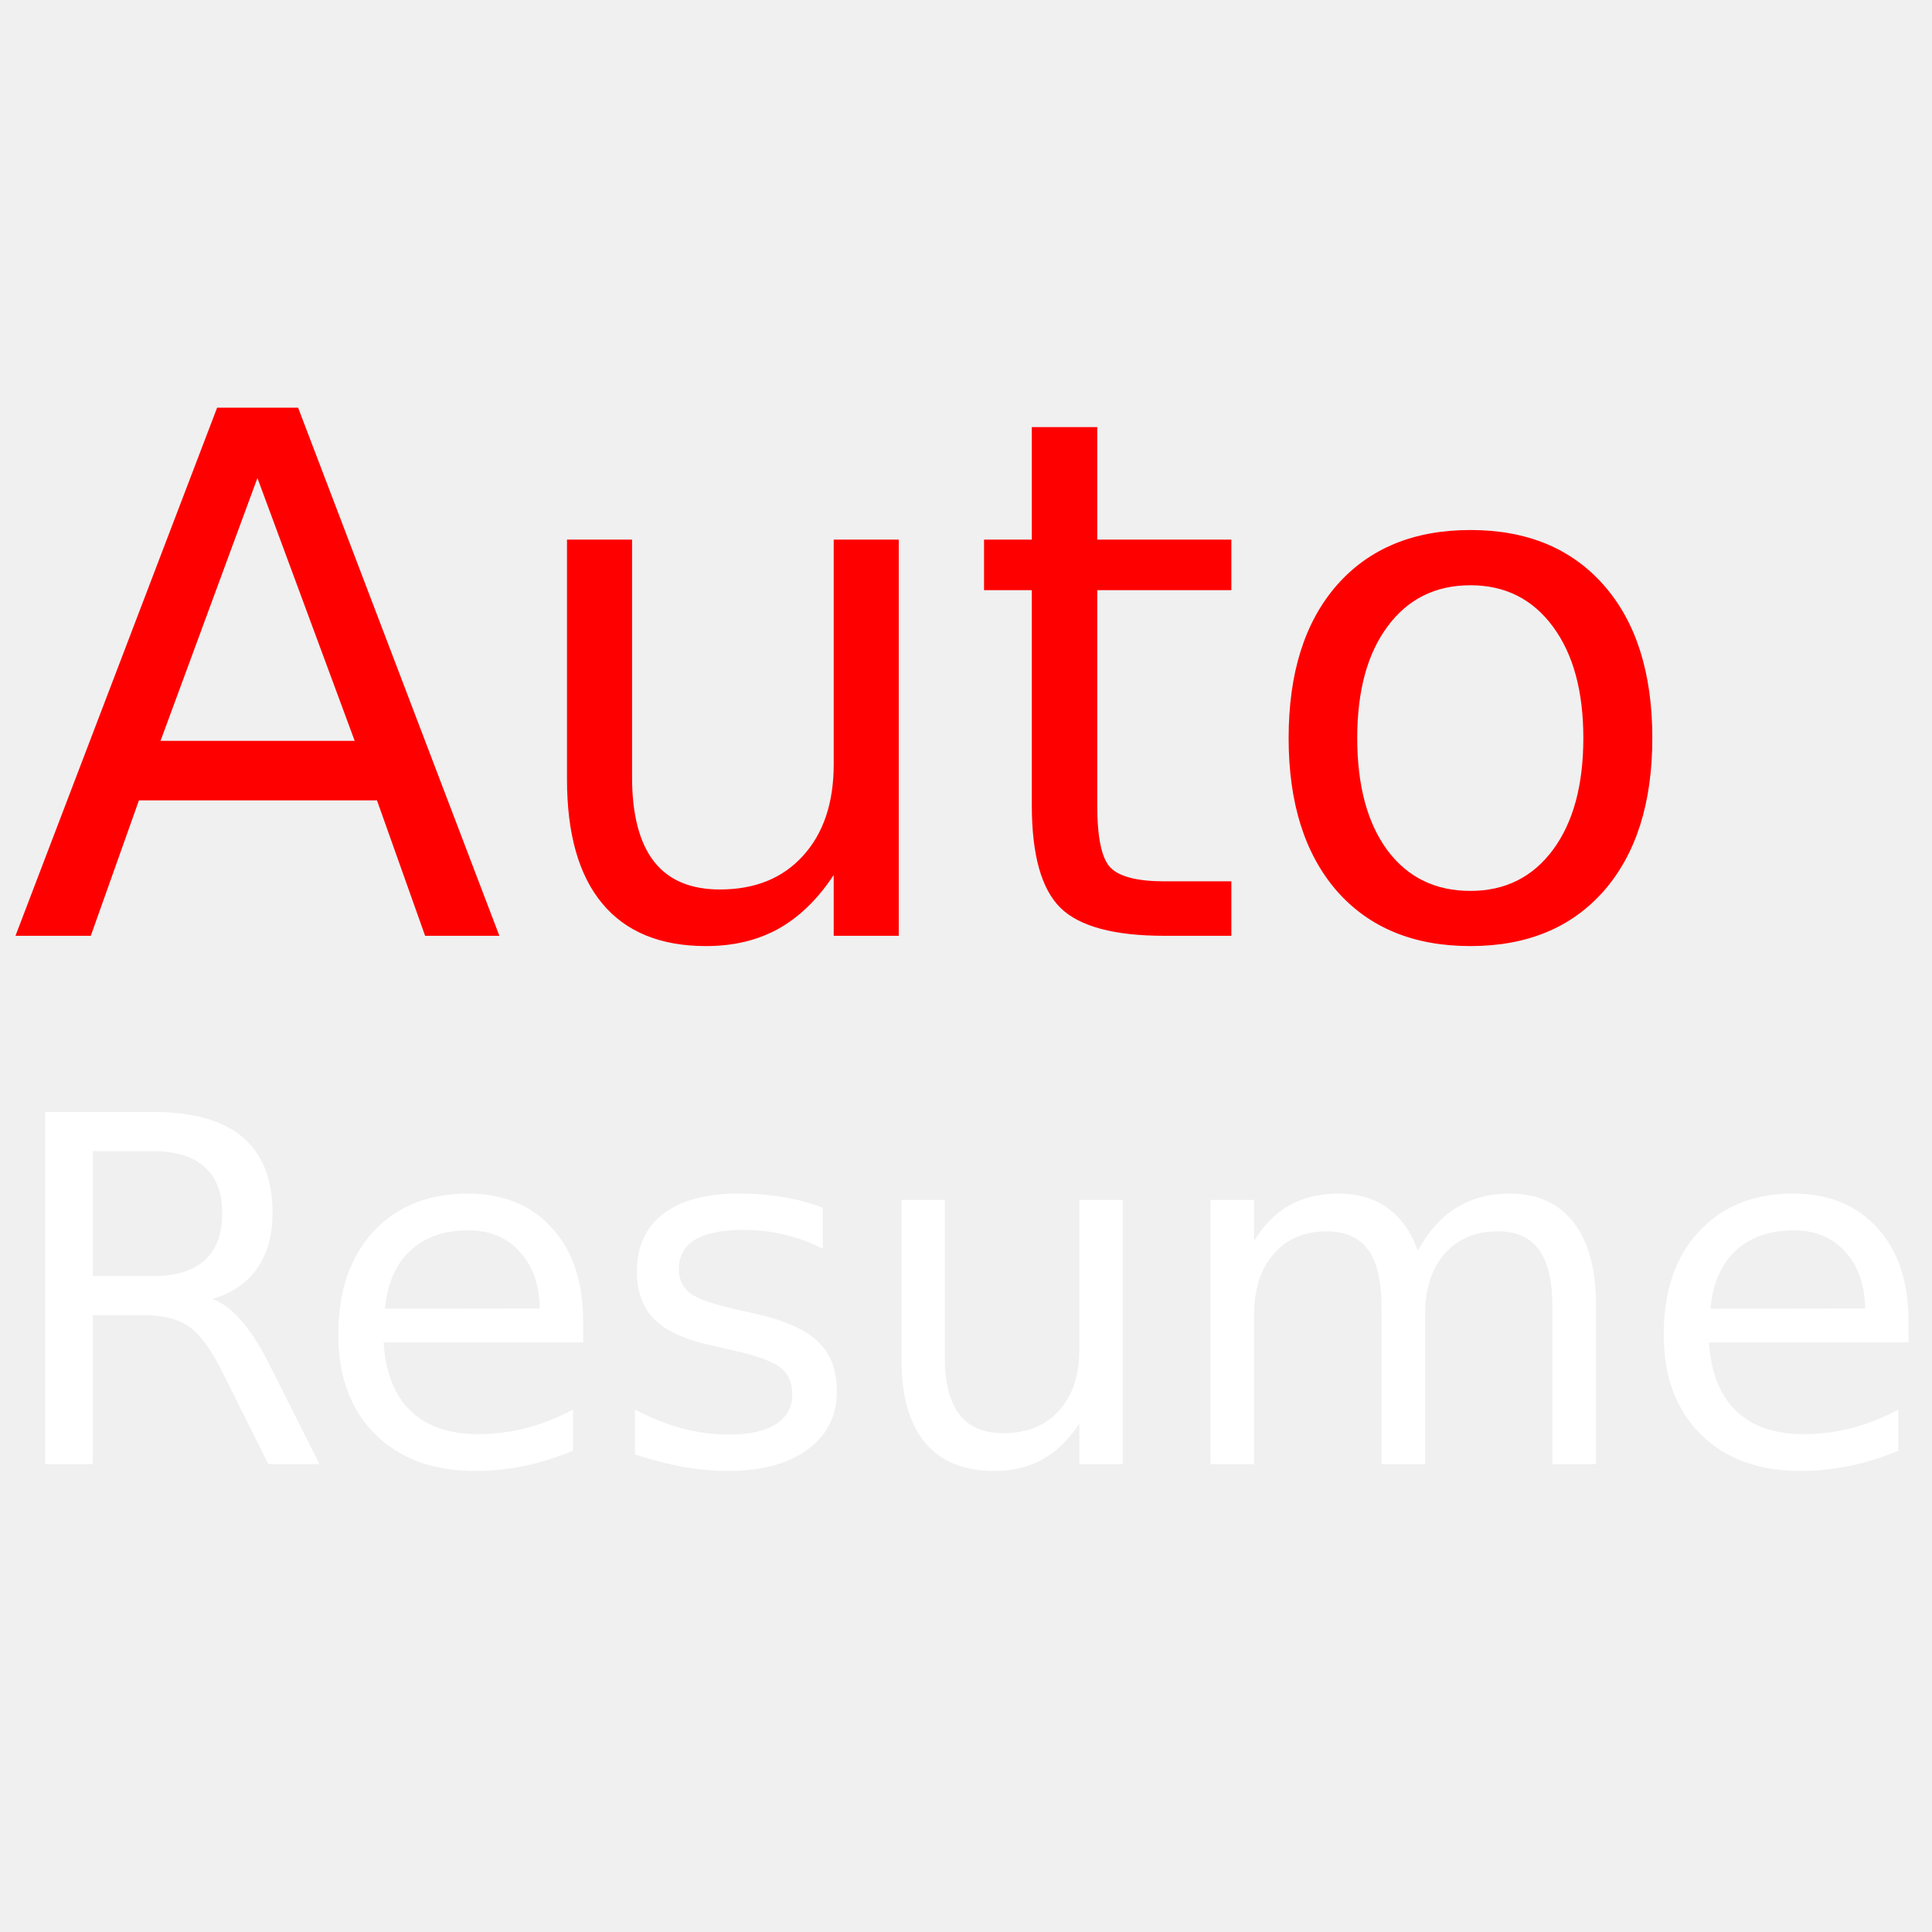
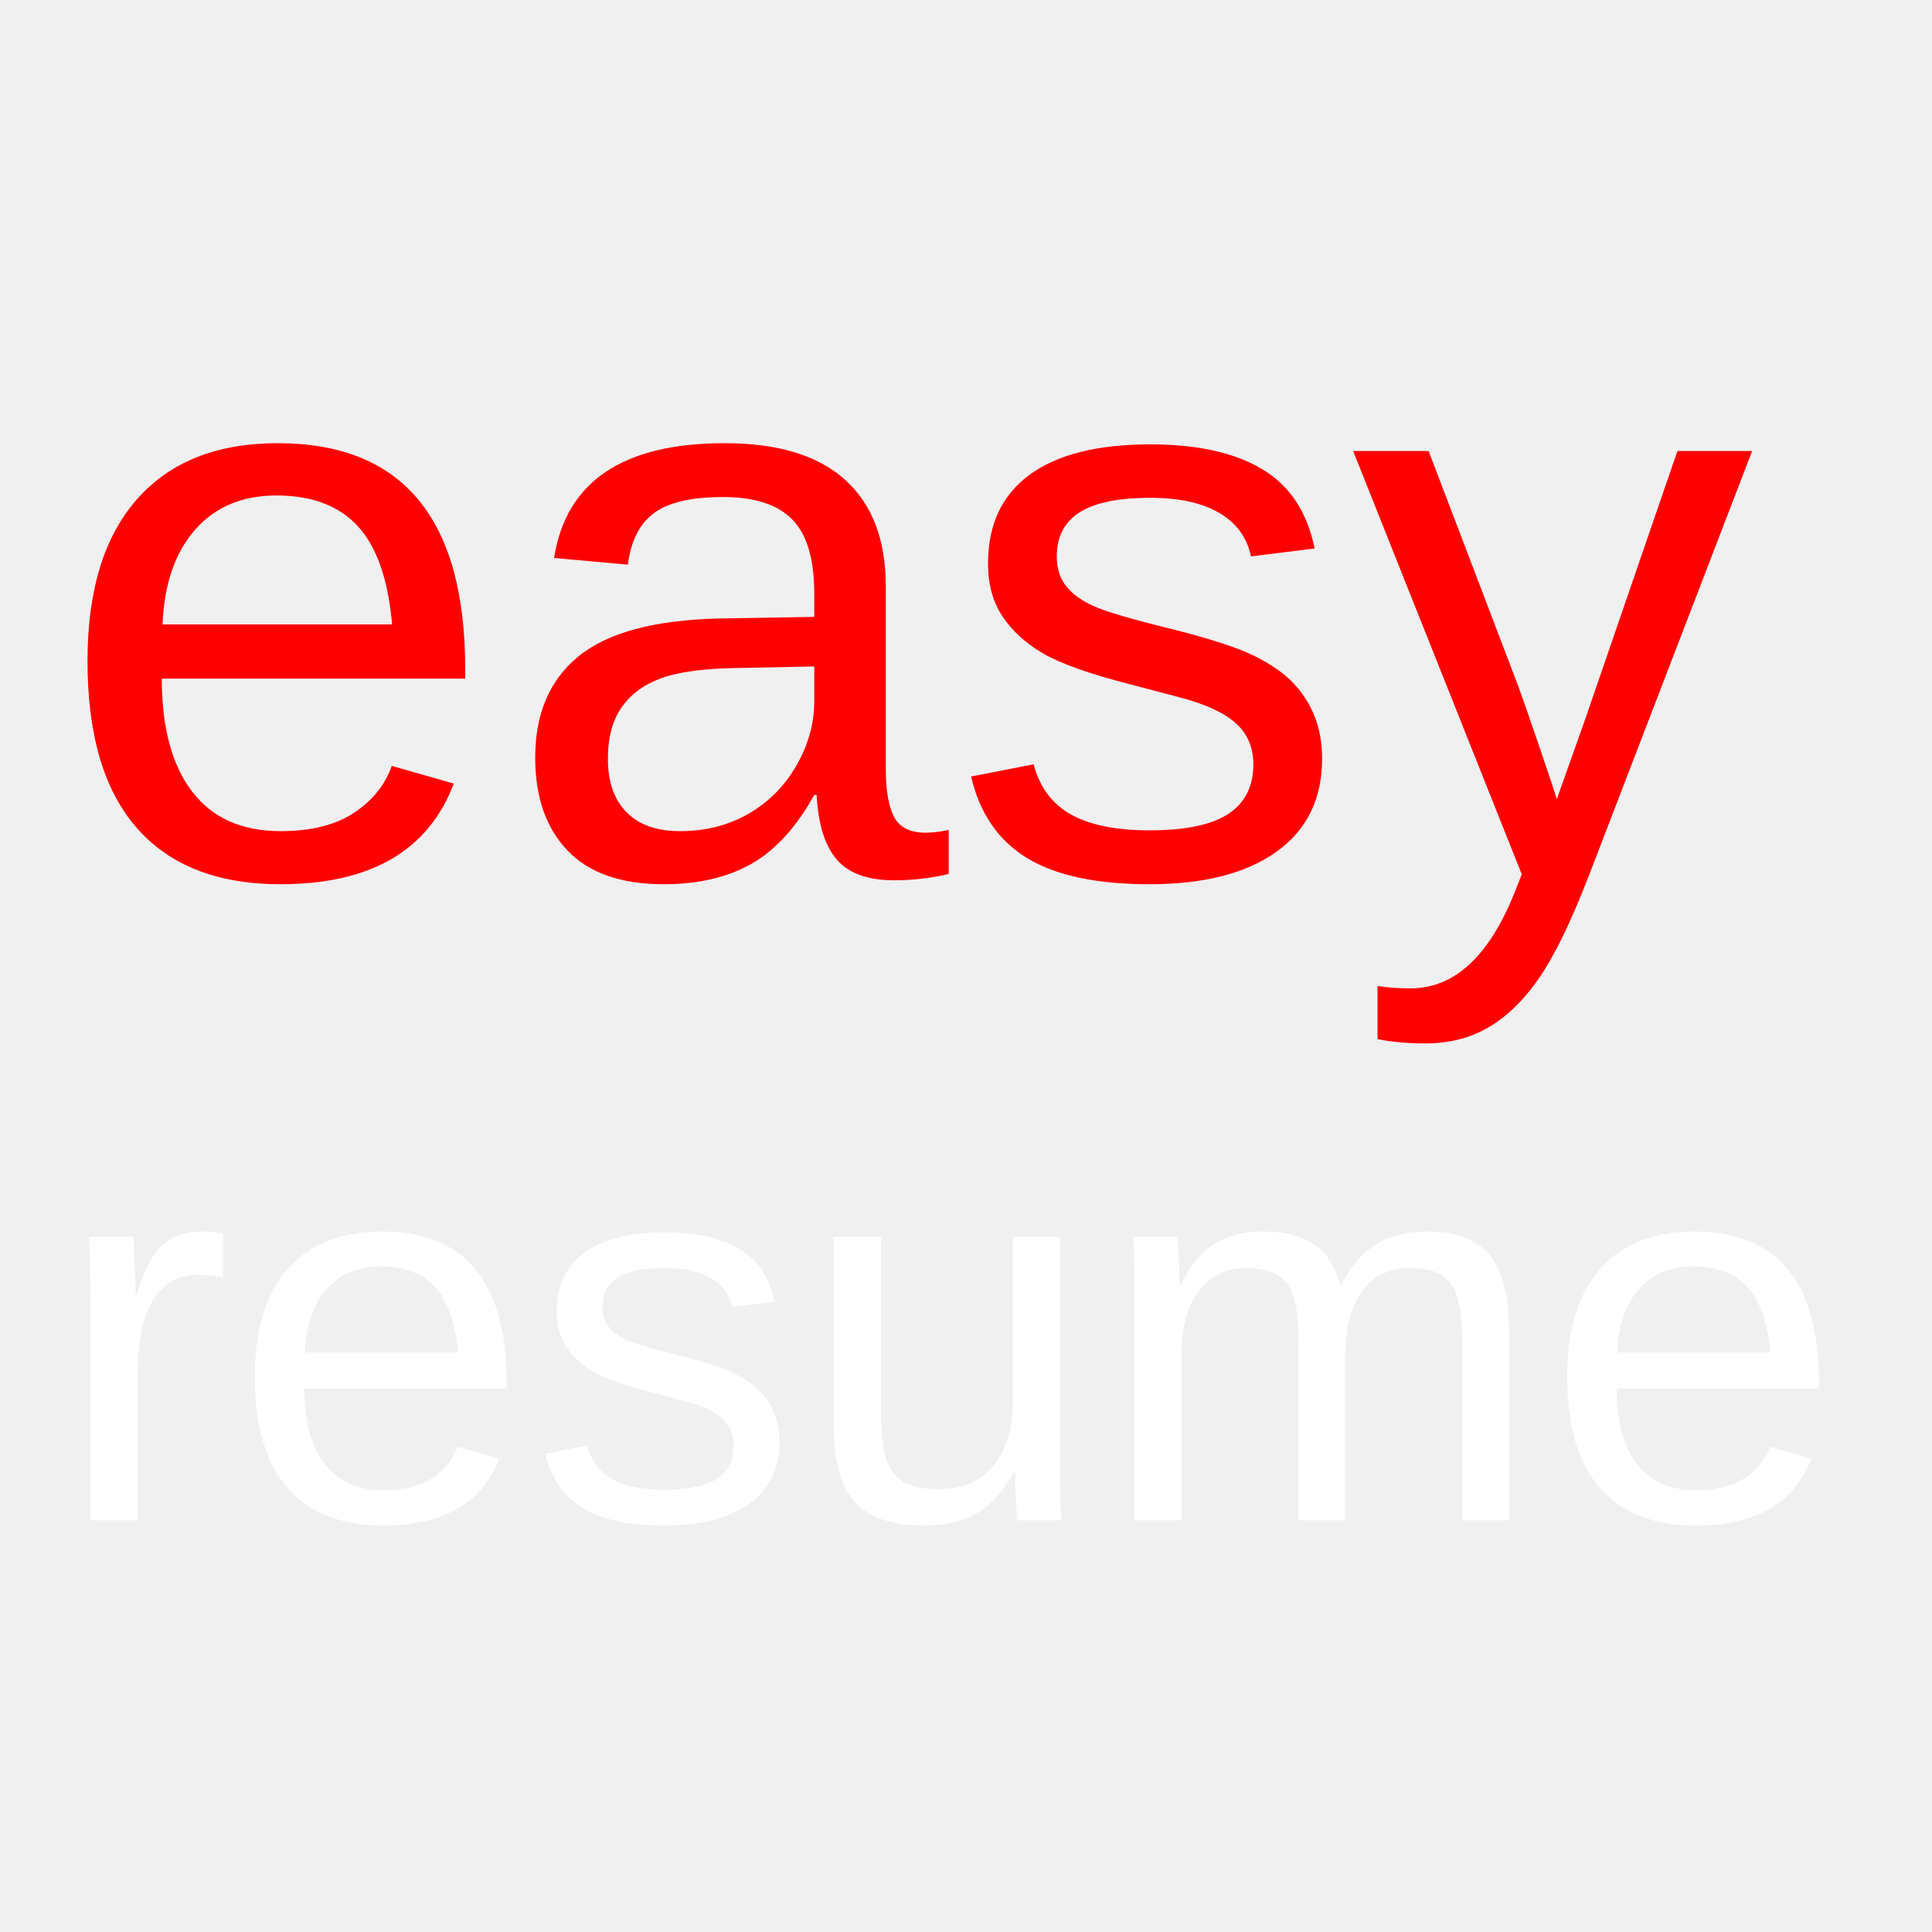
- <svg xmlns="http://www.w3.org/2000/svg" version="1.2" baseProfile="tiny-ps" viewBox="0 0 256 256" width="256" height="256">
-   <style>
- 		tspan { white-space:pre }
- 	</style>
-   <path id="Auto  " fill="#ff0000" aria-label="Auto " d="M47 98.17L34.11 63.34L21.27 98.17L47 98.17ZM2.05 124L28.77 54.02L39.5 54.02L66.17 124L56.33 124L49.95 106.05L18.41 106.05L12.03 124L2.05 124ZM75.13 103.28L75.13 71.5L83.75 71.5L83.75 102.95Q83.75 110.41 86.66 114.16Q89.56 117.86 95.38 117.86Q102.36 117.86 106.39 113.41Q110.47 108.95 110.47 101.27L110.47 71.5L119.09 71.5L119.09 124L110.47 124L110.47 115.94Q107.33 120.72 103.16 123.06Q99.03 125.36 93.55 125.36Q84.5 125.36 79.81 119.73Q75.13 114.11 75.13 103.28ZM96.83 70.23L96.83 70.23ZM136.72 56.59L145.39 56.59L145.39 71.5L163.16 71.5L163.16 78.2L145.39 78.2L145.39 106.7Q145.39 113.13 147.13 114.95Q148.91 116.78 154.3 116.78L163.16 116.78L163.16 124L154.3 124Q144.31 124 140.52 120.3Q136.72 116.55 136.72 106.7L136.72 78.2L130.39 78.2L130.39 71.5L136.72 71.5L136.72 56.59ZM194.84 77.55Q187.91 77.55 183.88 82.98Q179.84 88.38 179.84 97.8Q179.84 107.22 183.83 112.66Q187.86 118.05 194.84 118.05Q201.73 118.05 205.77 112.61Q209.8 107.17 209.8 97.8Q209.8 88.47 205.77 83.03Q201.73 77.55 194.84 77.55ZM194.84 70.23Q206.09 70.23 212.52 77.55Q218.94 84.86 218.94 97.8Q218.94 110.69 212.52 118.05Q206.09 125.36 194.84 125.36Q183.55 125.36 177.13 118.05Q170.75 110.69 170.75 97.8Q170.75 84.86 177.13 77.55Q183.55 70.23 194.84 70.23Z" />
-   <path id="Auto  " fill="#000000" aria-label="Auto " d="" />
-   <path id="Resume " fill="#ffffff" aria-label="Resume" d="M28.11 172.13Q30.14 172.81 32.05 175.06Q33.98 177.31 35.92 181.25L42.33 194L35.55 194L29.58 182.03Q27.27 177.34 25.08 175.81Q22.92 174.28 19.17 174.28L12.3 174.28L12.3 194L5.98 194L5.98 147.34L20.23 147.34Q28.23 147.34 32.17 150.69Q36.11 154.03 36.11 160.78Q36.11 165.19 34.05 168.09Q32.02 171 28.11 172.13ZM20.23 152.53L12.3 152.53L12.3 169.09L20.23 169.09Q24.8 169.09 27.11 167Q29.45 164.88 29.45 160.78Q29.45 156.69 27.11 154.63Q24.8 152.53 20.23 152.53ZM77.27 175.06L77.27 177.88L50.83 177.88Q51.2 183.81 54.39 186.94Q57.61 190.03 63.33 190.03Q66.64 190.03 69.73 189.22Q72.86 188.41 75.92 186.78L75.92 192.22Q72.83 193.53 69.58 194.22Q66.33 194.91 62.98 194.91Q54.61 194.91 49.7 190.03Q44.83 185.16 44.83 176.84Q44.83 168.25 49.45 163.22Q54.11 158.16 61.98 158.16Q69.05 158.16 73.14 162.72Q77.27 167.25 77.27 175.06ZM51.02 173.41L71.52 173.38Q71.45 168.66 68.86 165.84Q66.3 163.03 62.05 163.03Q57.23 163.03 54.33 165.75Q51.45 168.47 51.02 173.41ZM109.02 160.03L109.02 165.47Q106.58 164.22 103.95 163.59Q101.33 162.97 98.52 162.97Q94.23 162.97 92.08 164.28Q89.95 165.59 89.95 168.22Q89.95 170.22 91.48 171.38Q93.02 172.5 97.64 173.53L99.61 173.97Q105.73 175.28 108.3 177.69Q110.89 180.06 110.89 184.34Q110.89 189.22 107.02 192.06Q103.17 194.91 96.42 194.91Q93.61 194.91 90.55 194.38Q87.52 193.81 84.14 192.72L84.14 186.78Q87.33 188.44 90.42 189.28Q93.52 190.09 96.55 190.09Q100.61 190.09 102.8 188.72Q104.98 187.31 104.98 184.78Q104.98 182.44 103.39 181.19Q101.83 179.94 96.48 178.78L94.48 178.31Q89.14 177.19 86.77 174.88Q84.39 172.53 84.39 168.47Q84.39 163.53 87.89 160.84Q91.39 158.16 97.83 158.16Q101.02 158.16 103.83 158.63Q106.64 159.09 109.02 160.03ZM119.45 180.19L119.45 159L125.2 159L125.2 179.97Q125.2 184.94 127.14 187.44Q129.08 189.91 132.95 189.91Q137.61 189.91 140.3 186.94Q143.02 183.97 143.02 178.84L143.02 159L148.77 159L148.77 194L143.02 194L143.02 188.63Q140.92 191.81 138.14 193.38Q135.39 194.91 131.73 194.91Q125.7 194.91 122.58 191.16Q119.45 187.41 119.45 180.19ZM133.92 158.16L133.92 158.16ZM187.86 165.72Q190.02 161.84 193.02 160Q196.02 158.16 200.08 158.16Q205.55 158.16 208.52 162Q211.48 165.81 211.48 172.88L211.48 194L205.7 194L205.7 173.06Q205.7 168.03 203.92 165.59Q202.14 163.16 198.48 163.16Q194.02 163.16 191.42 166.13Q188.83 169.09 188.83 174.22L188.83 194L183.05 194L183.05 173.06Q183.05 168 181.27 165.59Q179.48 163.16 175.77 163.16Q171.36 163.16 168.77 166.16Q166.17 169.13 166.17 174.22L166.17 194L160.39 194L160.39 159L166.17 159L166.17 164.44Q168.14 161.22 170.89 159.69Q173.64 158.16 177.42 158.16Q181.23 158.16 183.89 160.09Q186.58 162.03 187.86 165.72ZM252.89 175.06L252.89 177.88L226.45 177.88Q226.83 183.81 230.02 186.94Q233.23 190.03 238.95 190.03Q242.27 190.03 245.36 189.22Q248.48 188.41 251.55 186.78L251.55 192.22Q248.45 193.53 245.2 194.22Q241.95 194.91 238.61 194.91Q230.23 194.91 225.33 190.03Q220.45 185.16 220.45 176.84Q220.45 168.25 225.08 163.22Q229.73 158.16 237.61 158.16Q244.67 158.16 248.77 162.72Q252.89 167.25 252.89 175.06ZM226.64 173.41L247.14 173.38Q247.08 168.66 244.48 165.84Q241.92 163.03 237.67 163.03Q232.86 163.03 229.95 165.75Q227.08 168.47 226.64 173.41Z" />
+ <svg xmlns="http://www.w3.org/2000/svg" width="128.016" height="128.016" viewBox="0 0 720 720">
+   <defs>
+     <style>
+       .cls-1 {
+         font-size: 300px;
+         fill: red;
+         font-family: Arial;
+       }
+ 
+       .cls-2 {
+         fill: #fff;
+         font-size: 200px;
+       }
+     </style>
+   </defs>
+   <text id="easy_resume" data-name="easy resume" class="cls-1" x="19.858" y="326.584">easy<tspan class="cls-2" x="19.858" dy="240">resume</tspan>
+   </text>
</svg>
